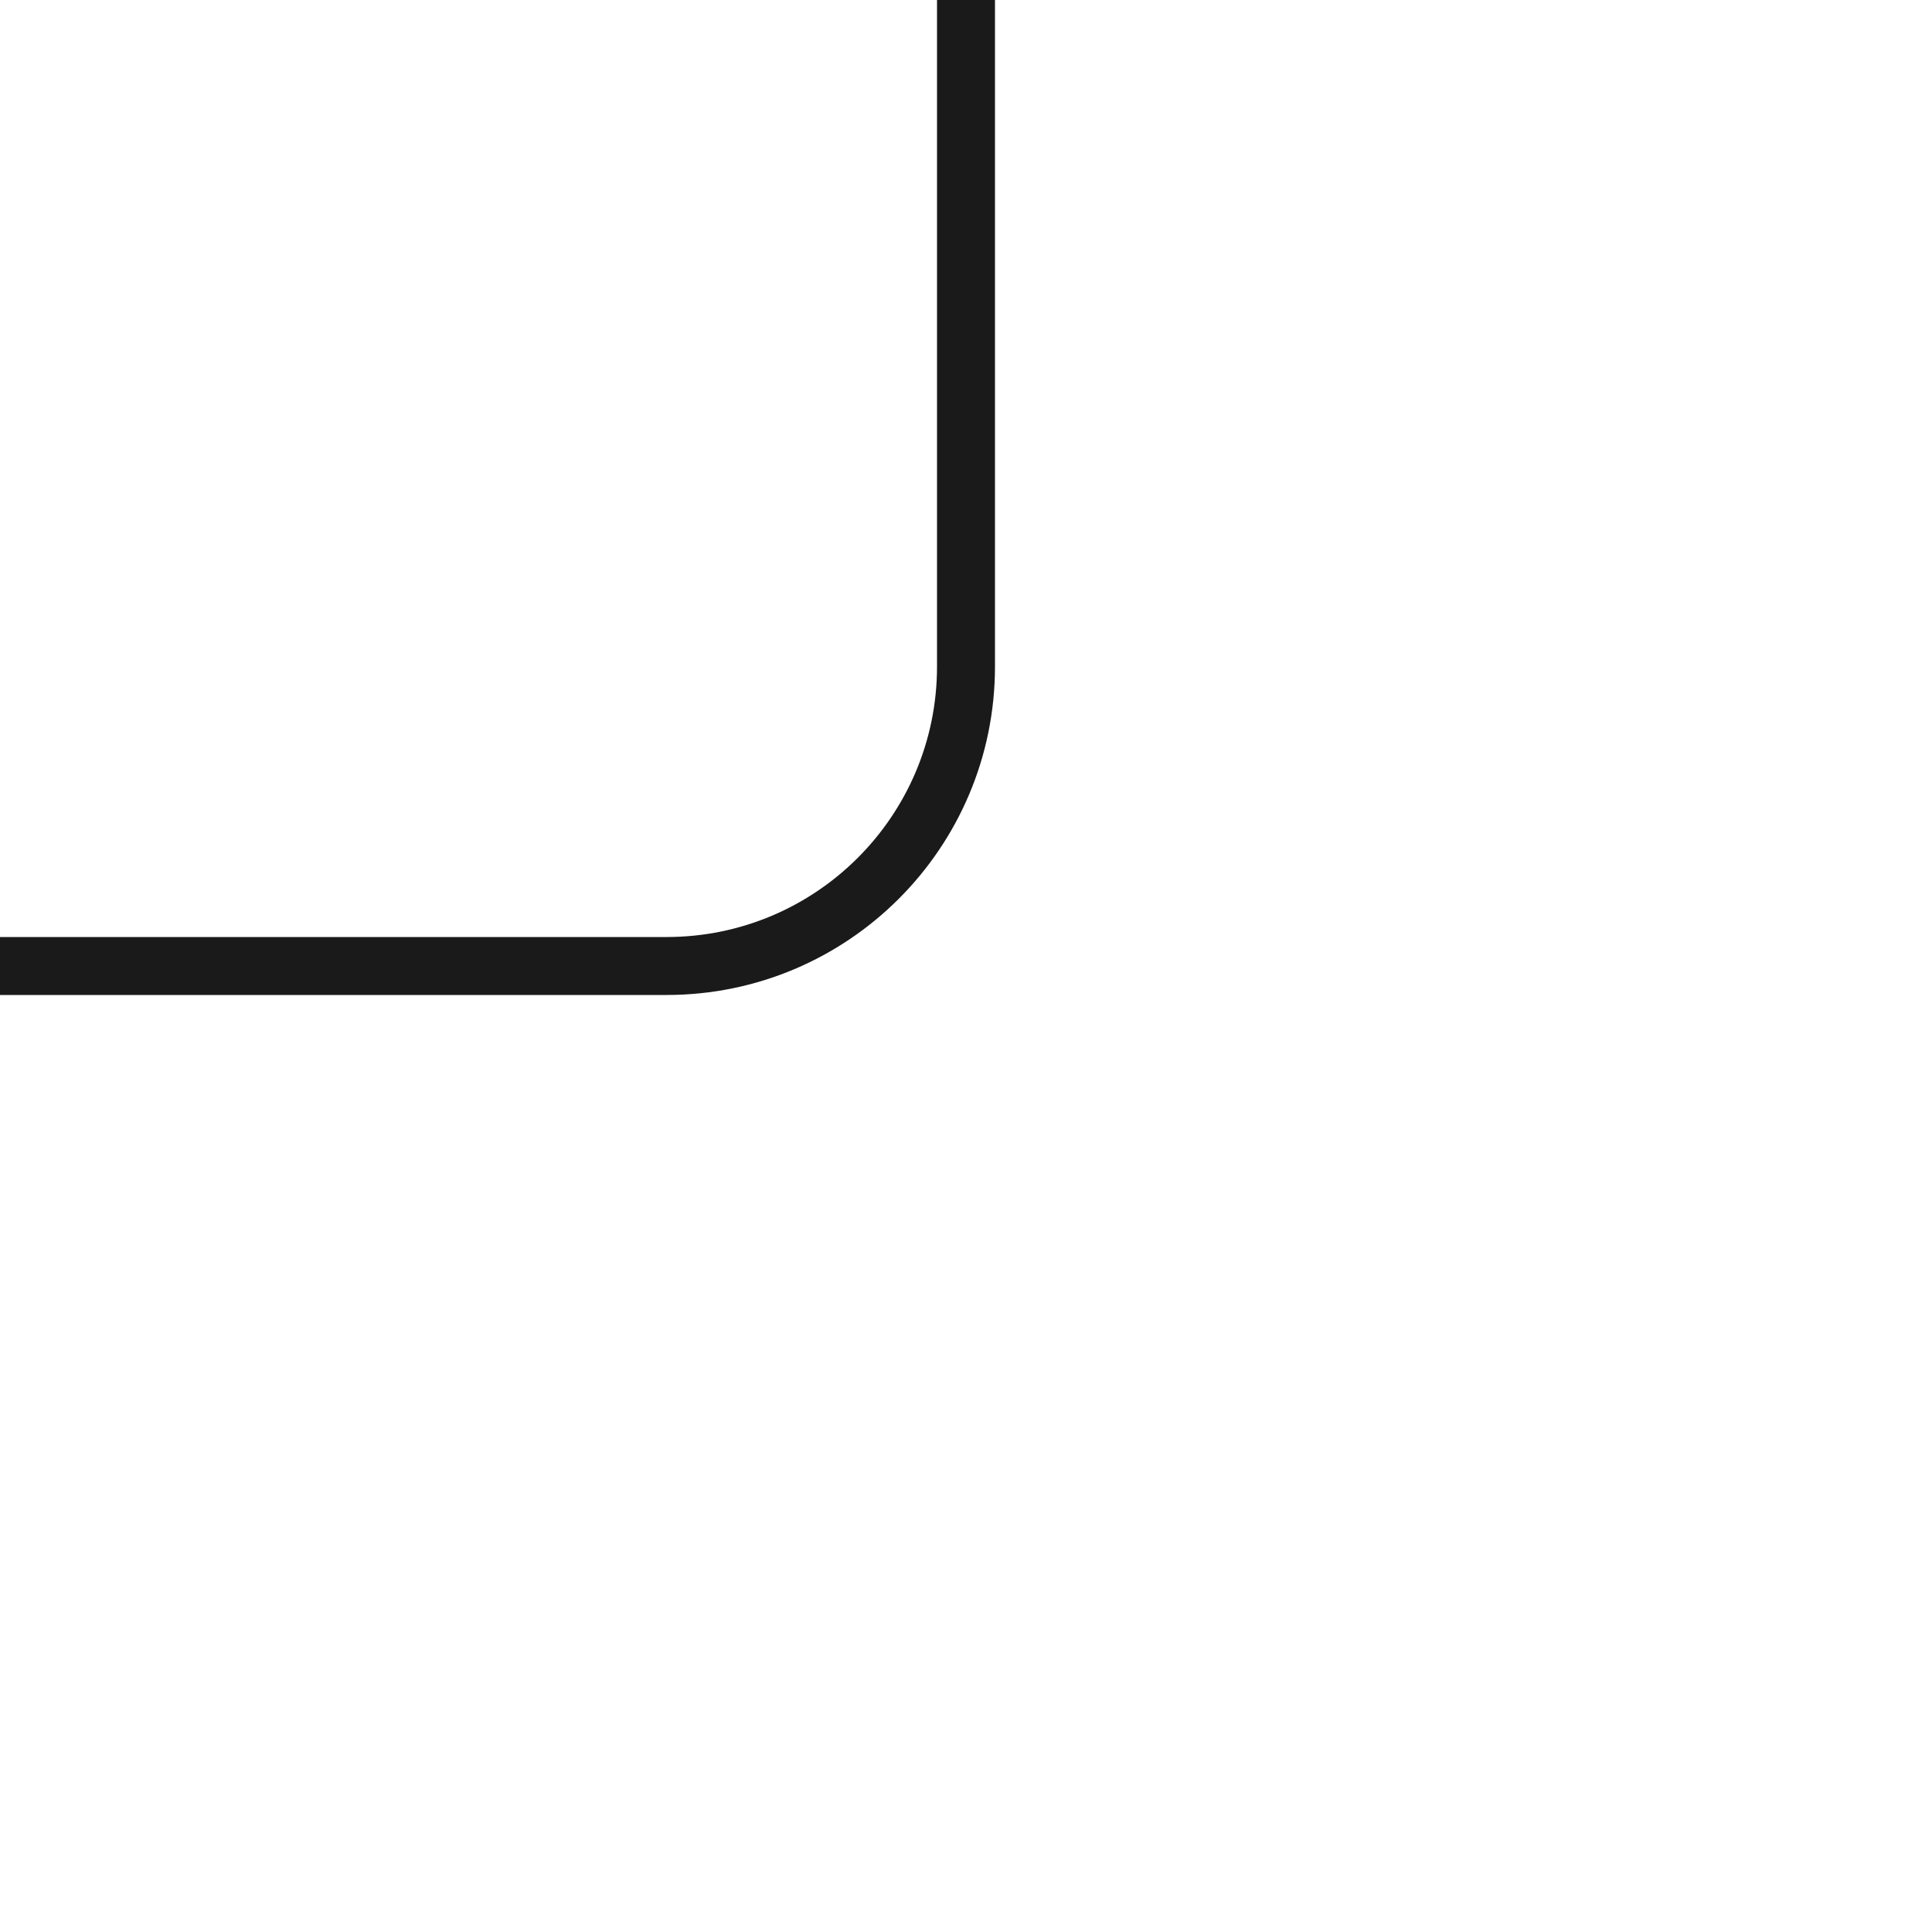
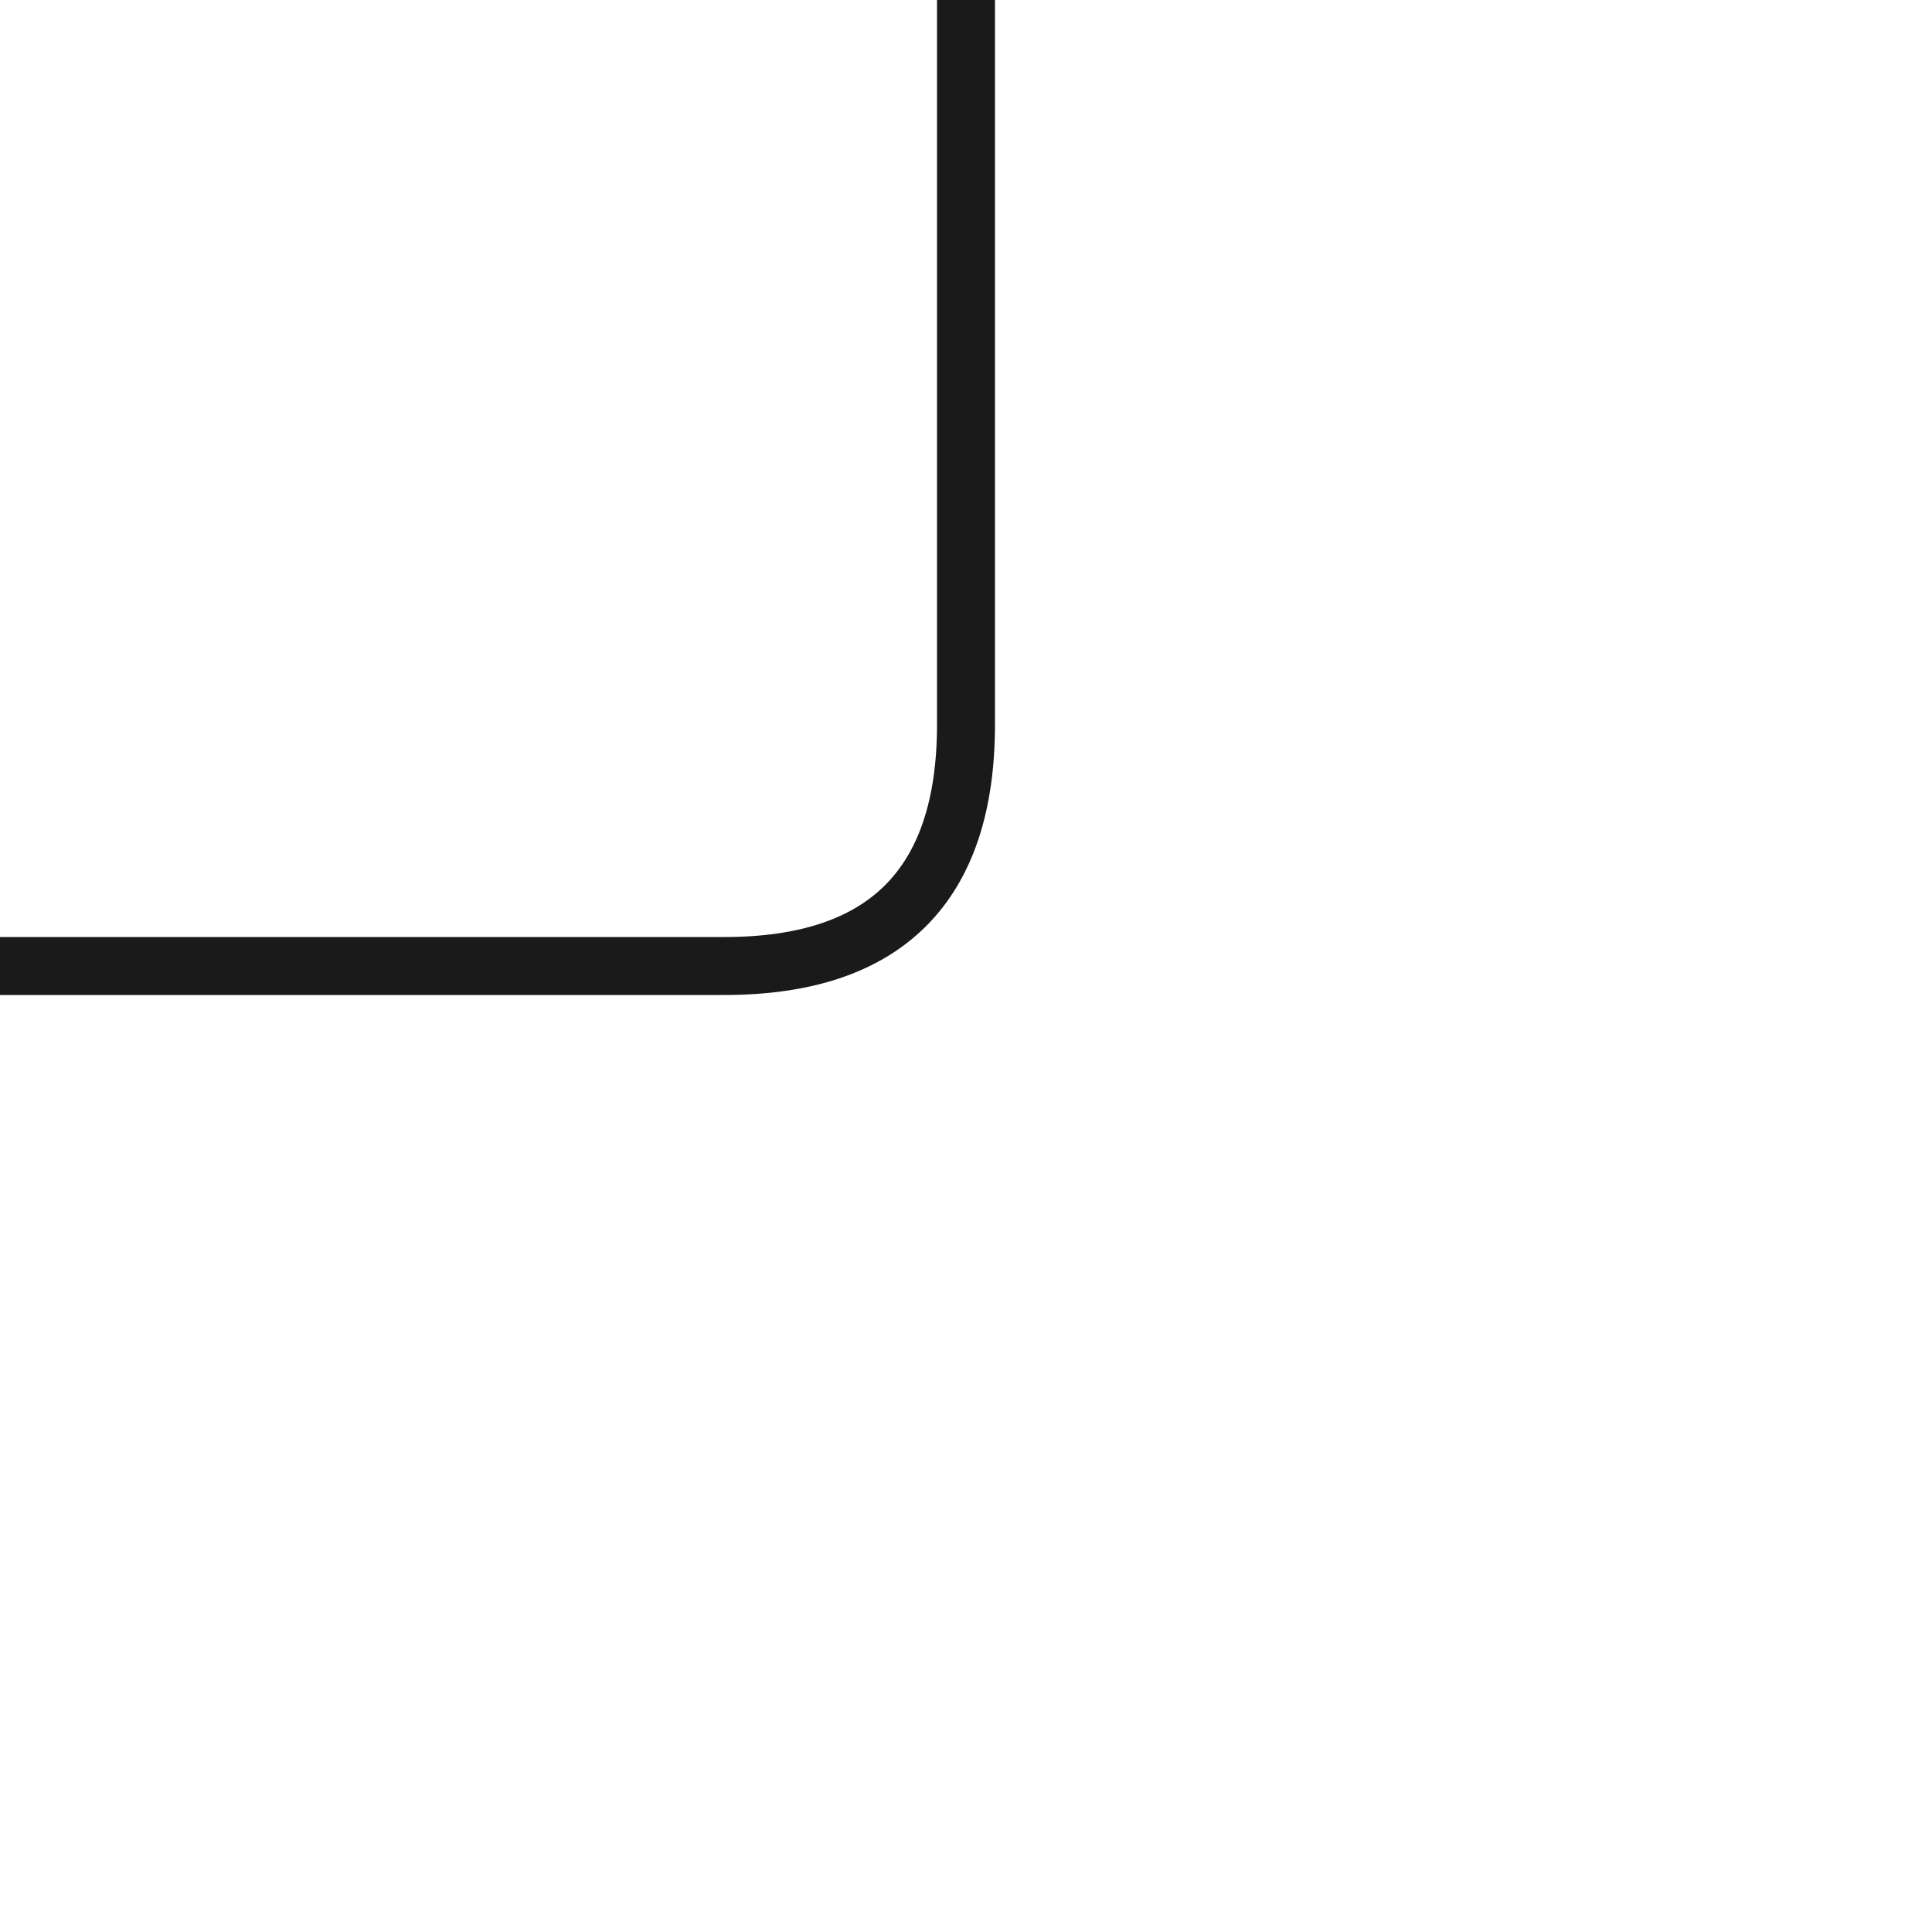
<svg xmlns="http://www.w3.org/2000/svg" xmlns:ns1="https://thingsboard.io/svg" width="200" height="200" fill="none" version="1.1" viewBox="0 0 200 200">
-   <path d="M0 100H69C86.121 100 100 86.121 100 69V0" stroke="#1A1A1A" stroke-width="6" ns1:tag="line" />
+   <path d="M 0,100 L 75,100 Q 100,100 100,75  L 100, 0" stroke="#1A1A1A" stroke-width="6" ns1:tag="line" />
  <g ns1:tag="animationGroup" />
</svg>
